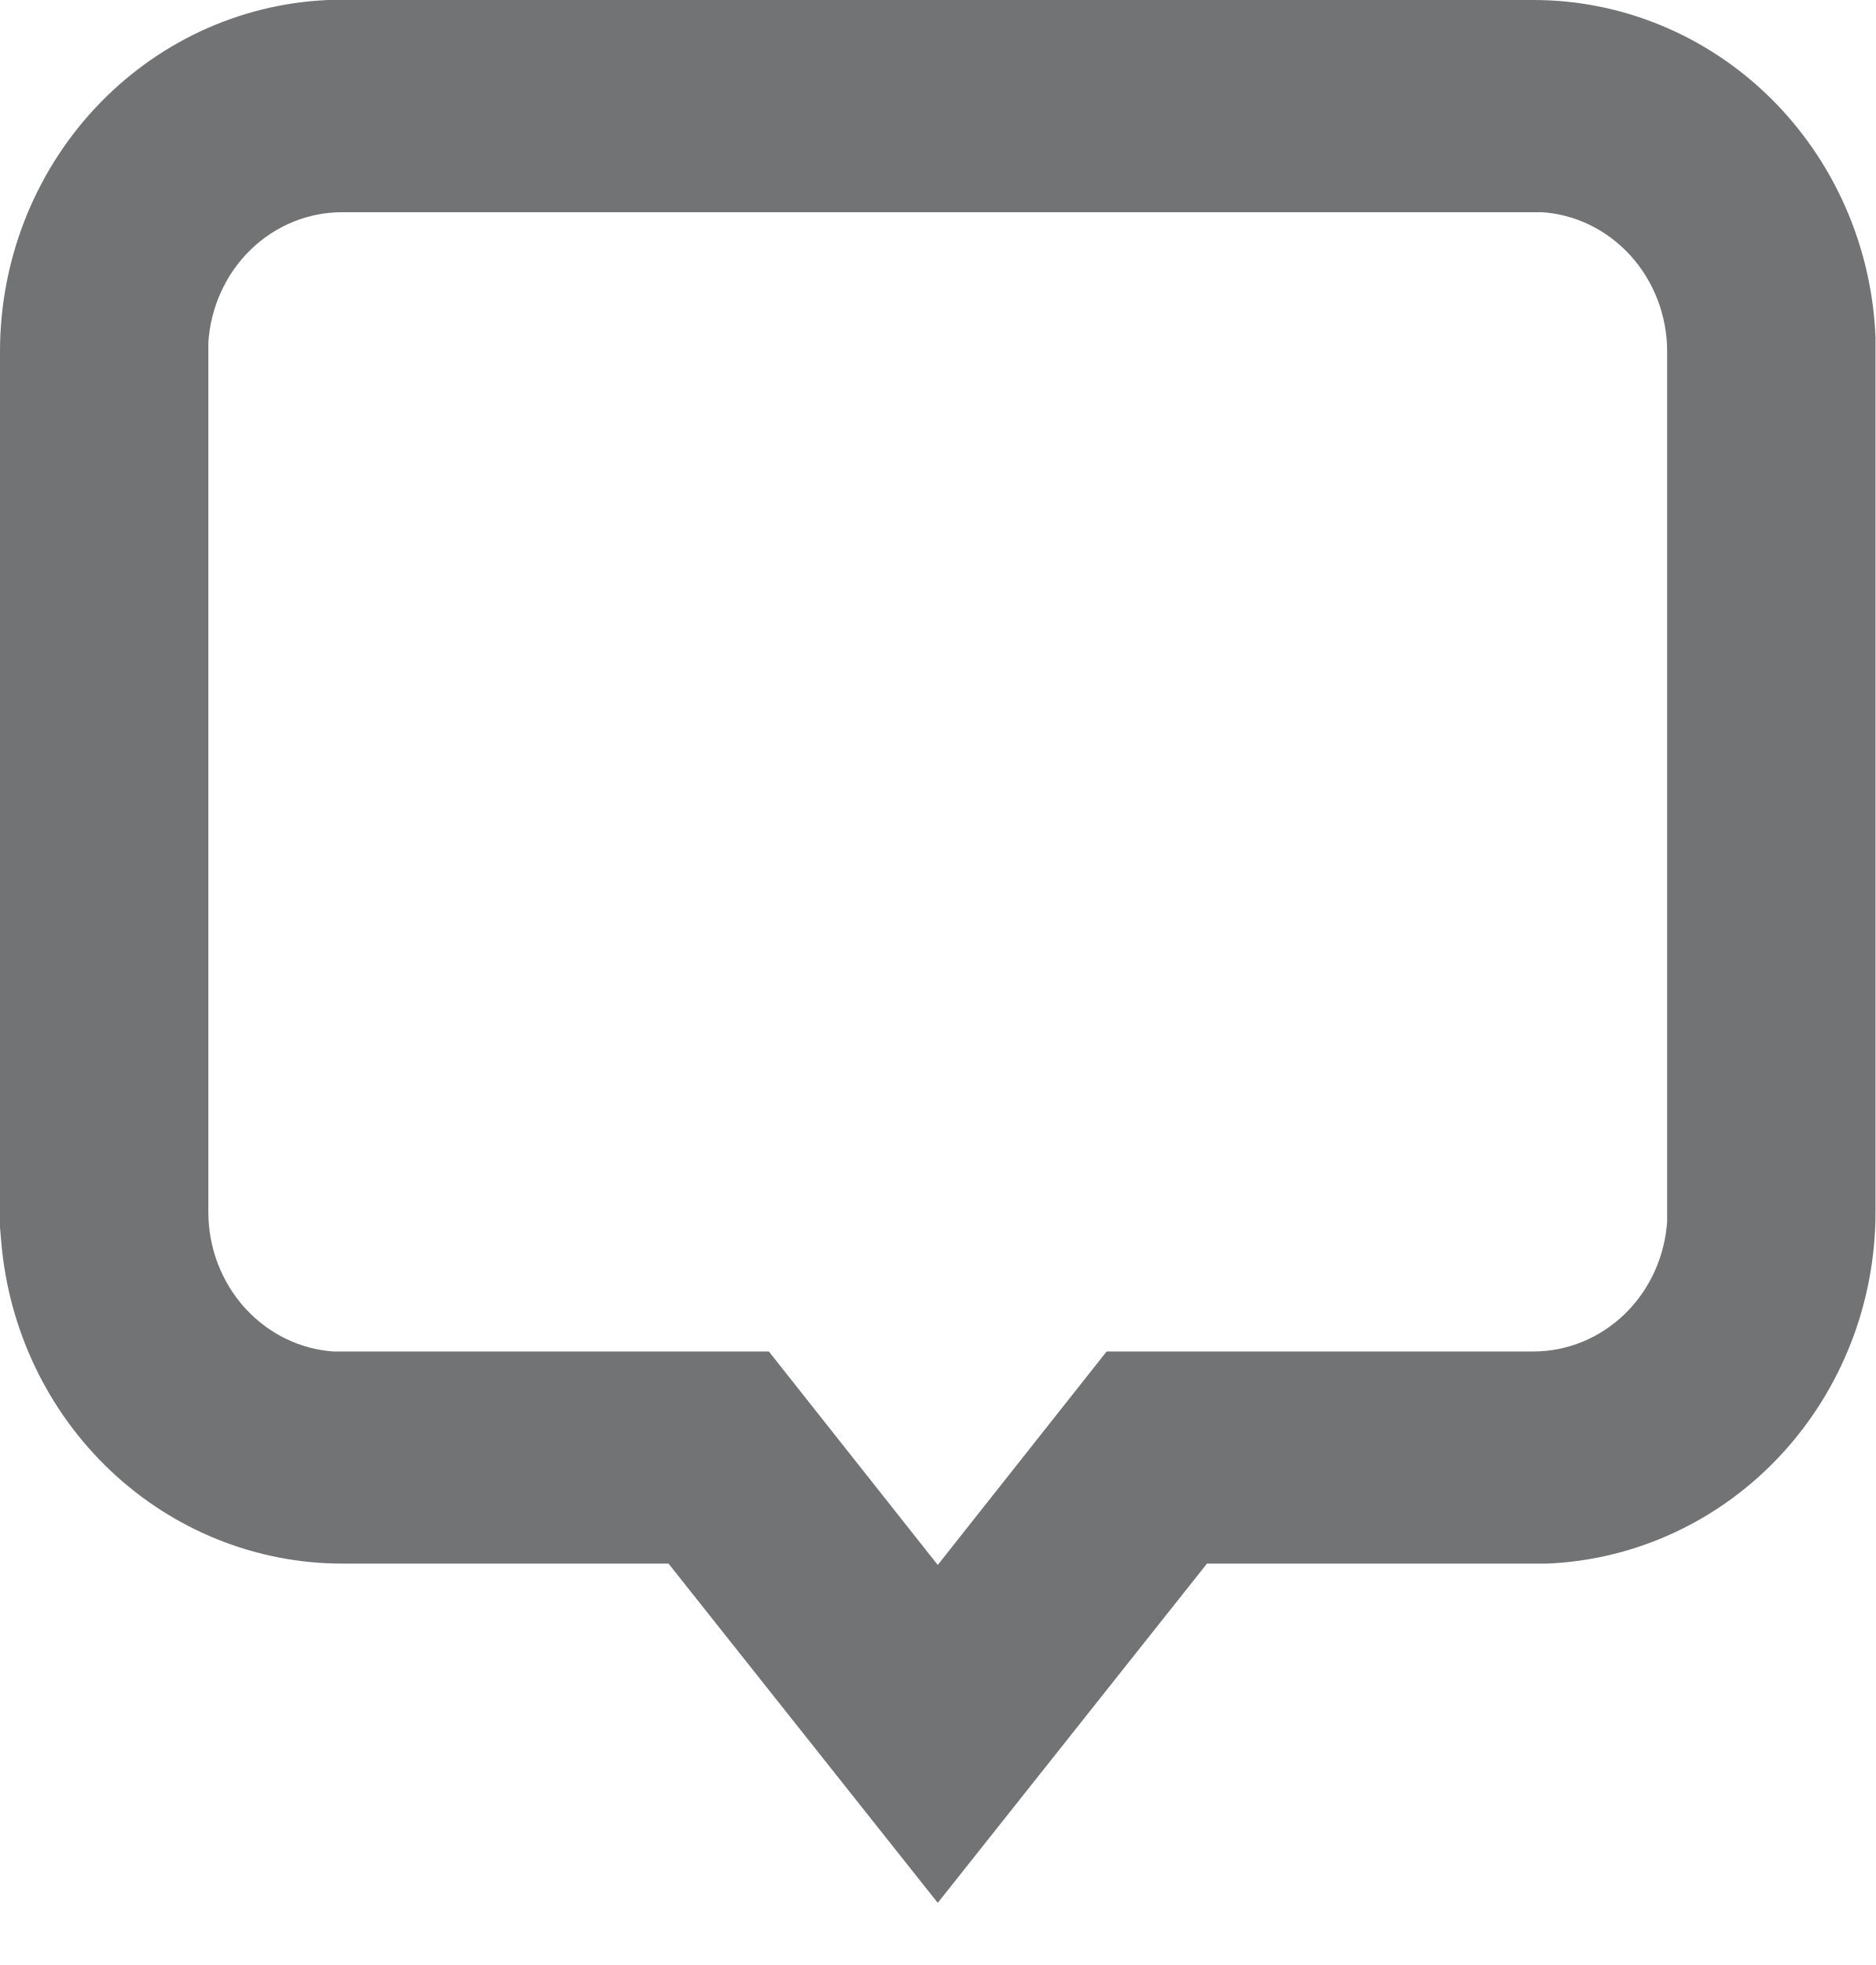
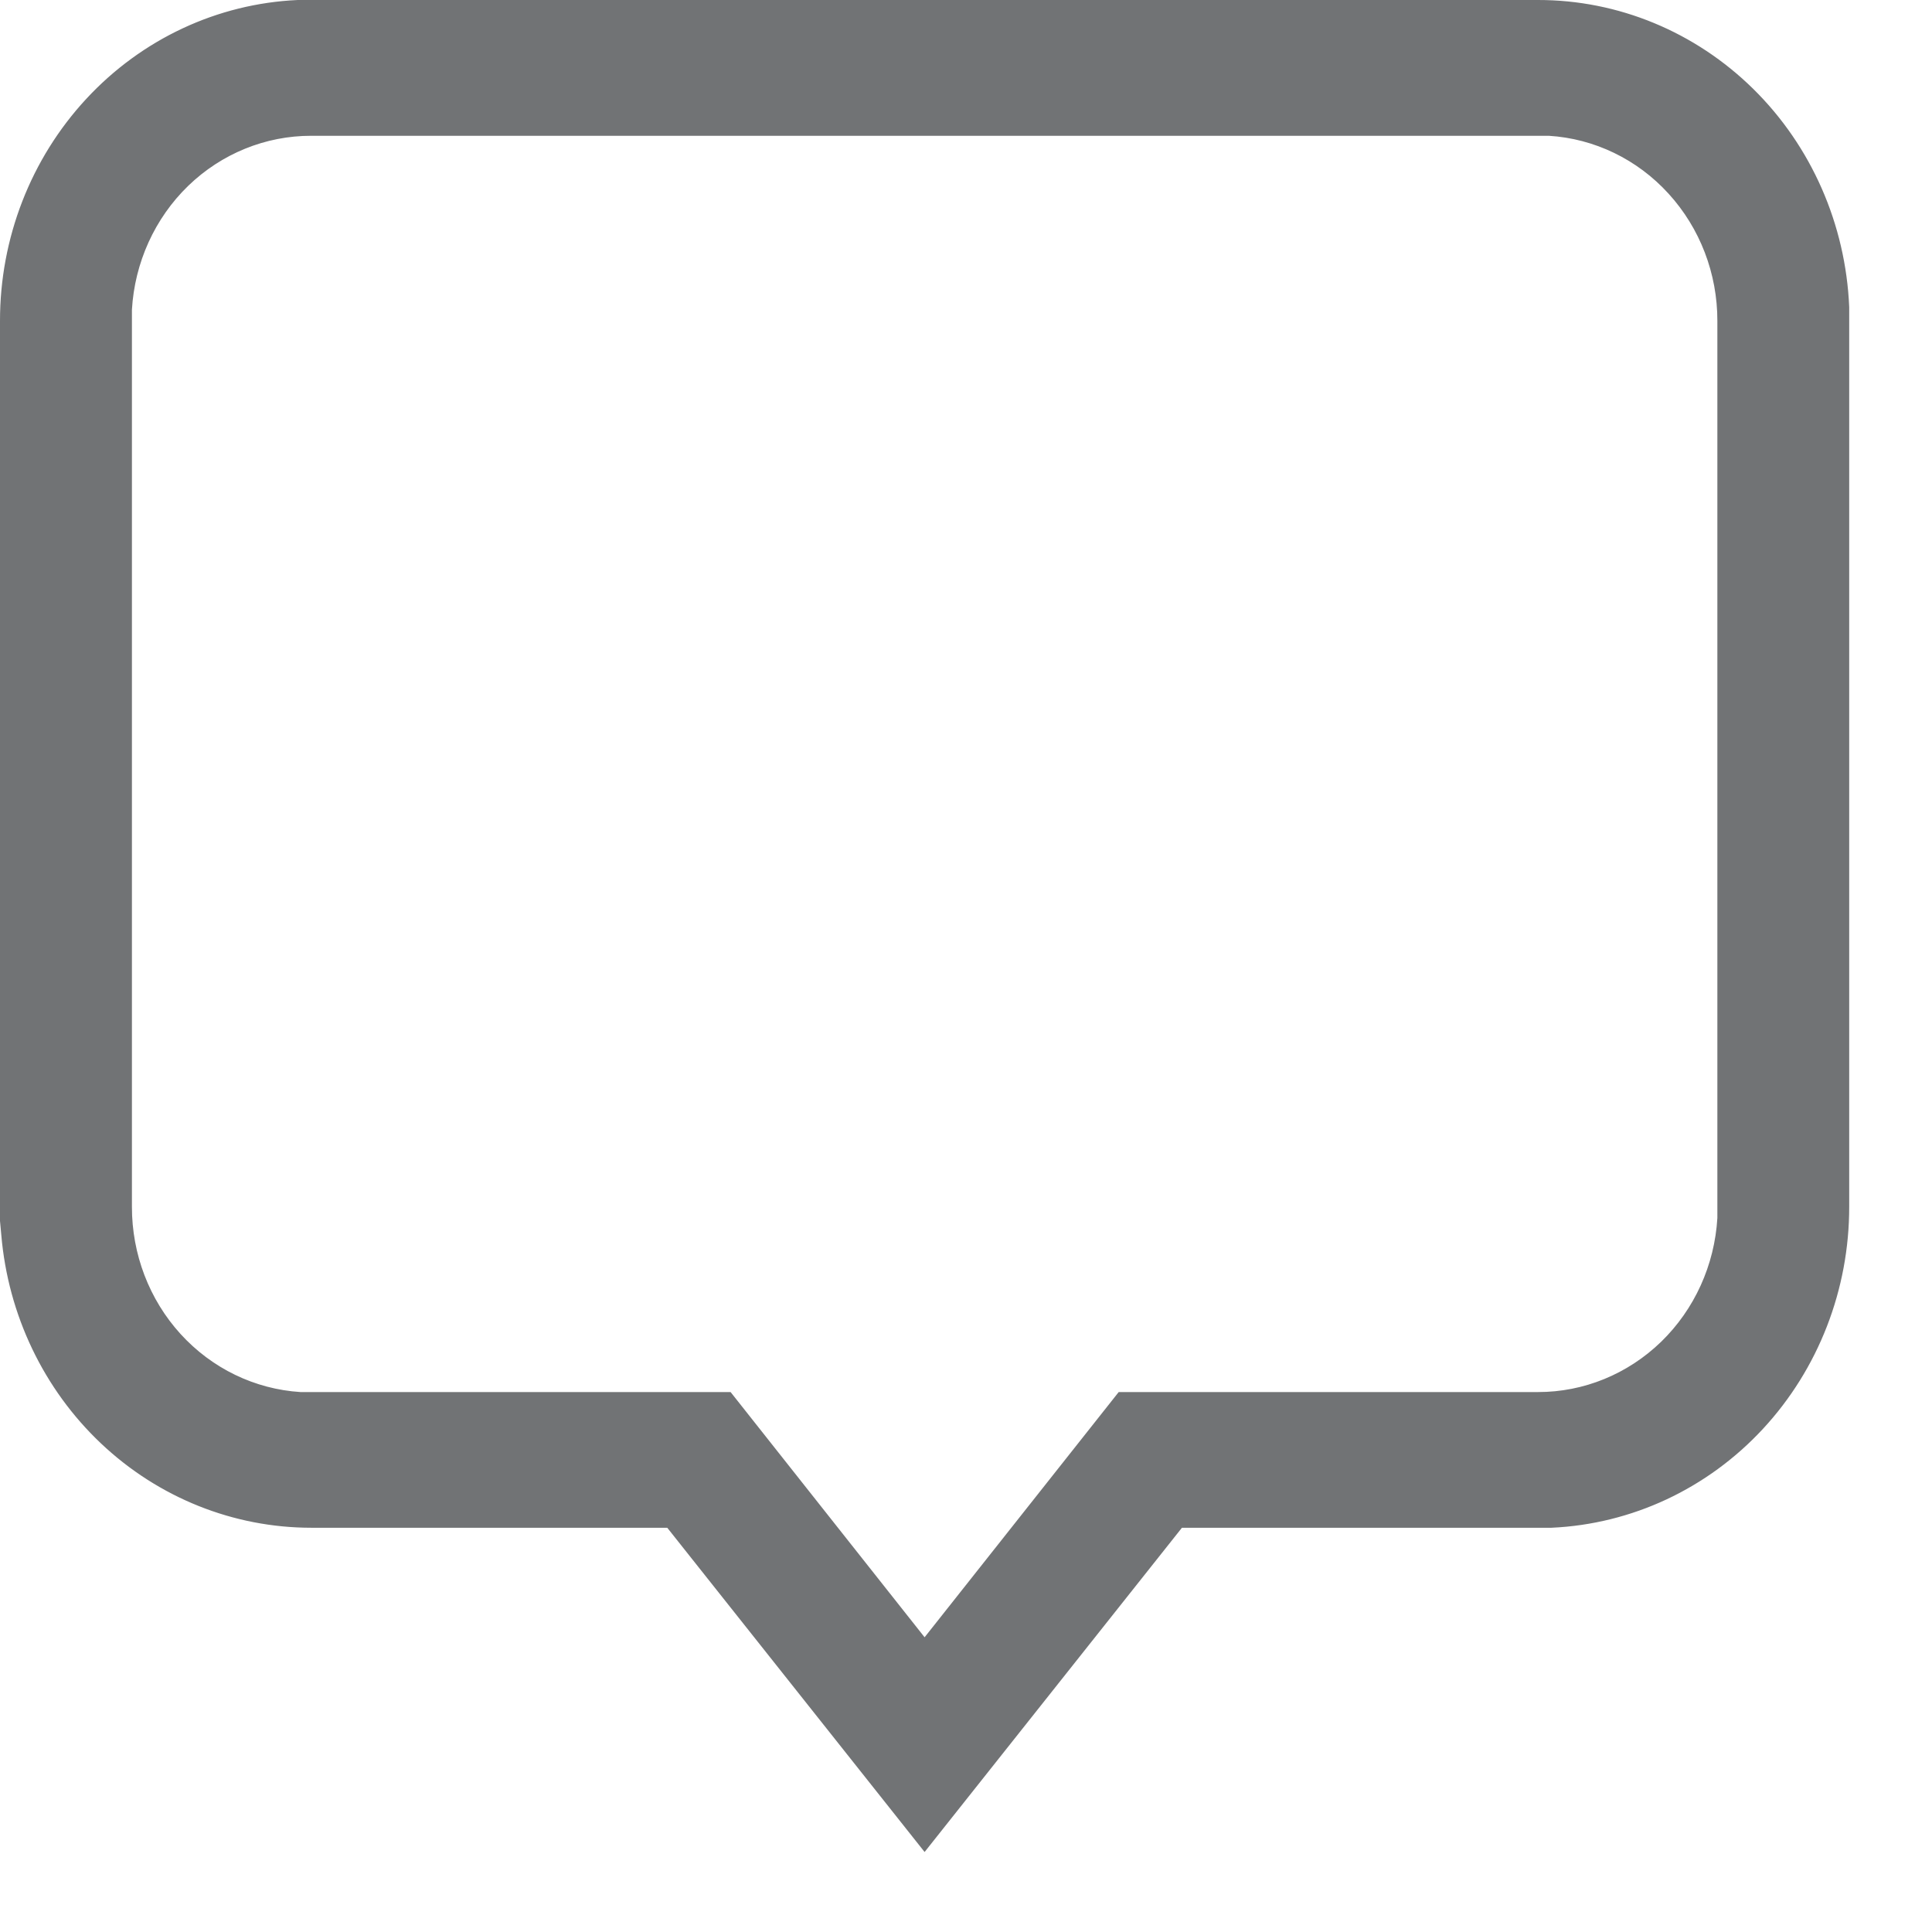
- <svg xmlns="http://www.w3.org/2000/svg" width="21" height="22" viewBox="0 0 21 22" fill="none">
-   <path d="M17.167 0.5C18.026 0.499 18.852 0.841 19.473 1.453C20.094 2.066 20.462 2.902 20.5 3.787V13.567C20.501 14.454 20.17 15.306 19.576 15.947C18.982 16.588 18.172 16.967 17.313 17.006H13.273L10.5 20.5L7.727 17.006H3.833C3 17.006 2.197 16.684 1.583 16.104C0.968 15.523 0.587 14.726 0.513 13.87L0.5 13.719V3.939C0.499 3.052 0.83 2.2 1.424 1.559C2.018 0.918 2.828 0.539 3.687 0.5H3.833H17.167ZM17.167 1.876H3.833C3.323 1.875 2.832 2.075 2.46 2.435C2.088 2.796 1.864 3.29 1.833 3.815V13.567C1.832 14.094 2.027 14.601 2.376 14.984C2.726 15.368 3.204 15.599 3.713 15.631H8.367L10.5 18.327L12.633 15.631H17.167C17.677 15.632 18.168 15.431 18.54 15.071C18.912 14.71 19.136 14.217 19.167 13.691V3.939C19.168 3.412 18.973 2.905 18.624 2.522C18.274 2.138 17.796 1.907 17.287 1.876H17.167Z" fill="#717375" stroke="#717375" />
+ <svg xmlns="http://www.w3.org/2000/svg" width="21" height="21" viewBox="0 0 21 21" fill="none">
+   <path d="M16.717 0.05C17.576 0.049 18.402 0.391 19.023 1.003C19.645 1.616 20.012 2.452 20.05 3.338V13.117C20.051 14.004 19.72 14.856 19.126 15.497C18.532 16.138 17.722 16.517 16.863 16.556H12.823L10.05 20.05L7.277 16.556H3.384C2.55 16.556 1.747 16.234 1.133 15.654C0.518 15.073 0.137 14.276 0.064 13.42L0.05 13.269V3.489C0.049 2.602 0.38 1.75 0.974 1.109C1.568 0.468 2.378 0.089 3.237 0.05H3.384H16.717ZM16.717 1.426H3.384C2.873 1.425 2.382 1.625 2.01 1.985C1.638 2.346 1.414 2.84 1.384 3.365V13.117C1.383 13.644 1.577 14.151 1.926 14.534C2.276 14.918 2.754 15.149 3.264 15.181H7.917L10.05 17.877L12.184 15.181H16.717C17.227 15.182 17.718 14.981 18.09 14.621C18.462 14.26 18.686 13.767 18.717 13.241V3.489C18.718 2.962 18.524 2.456 18.174 2.072C17.825 1.688 17.346 1.457 16.837 1.426H16.717Z" fill="#717375" stroke="#717375" stroke-width="0.1" />
</svg>
